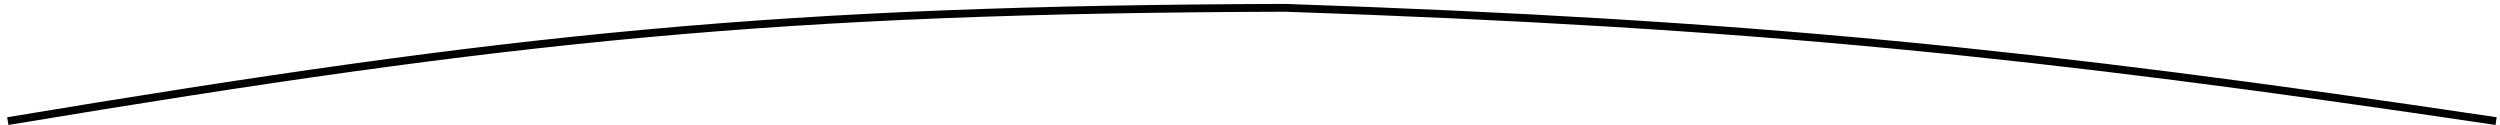
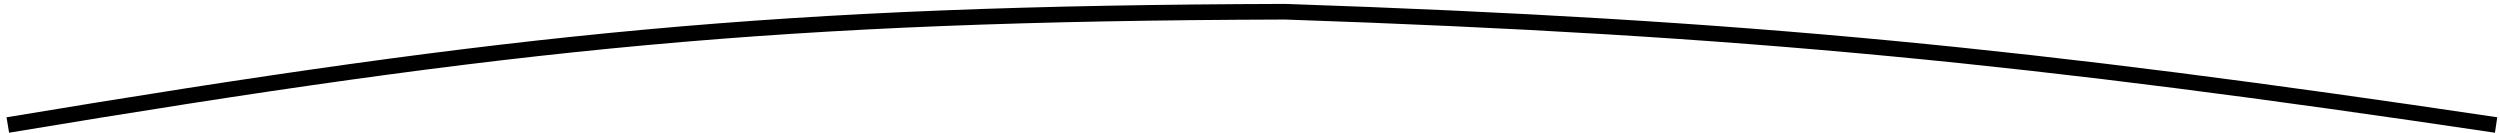
- <svg xmlns="http://www.w3.org/2000/svg" width="320" height="16" viewBox="0 0 320 16" fill="none">
-   <path d="M1 15.5C66.01 4.692 99.463 1.205 164.5 1C223.875 3.024 260.149 6.668 319.5 15.5" stroke="black" />
+ <svg xmlns="http://www.w3.org/2000/svg" width="320" height="17" viewBox="0 0 320 17" fill="none">
+   <path d="M1 16C66.01 5.192 99.463 1.705 164.5 1.5C223.875 3.524 260.149 7.168 319.5 16" stroke="black" stroke-width="2" />
</svg>
